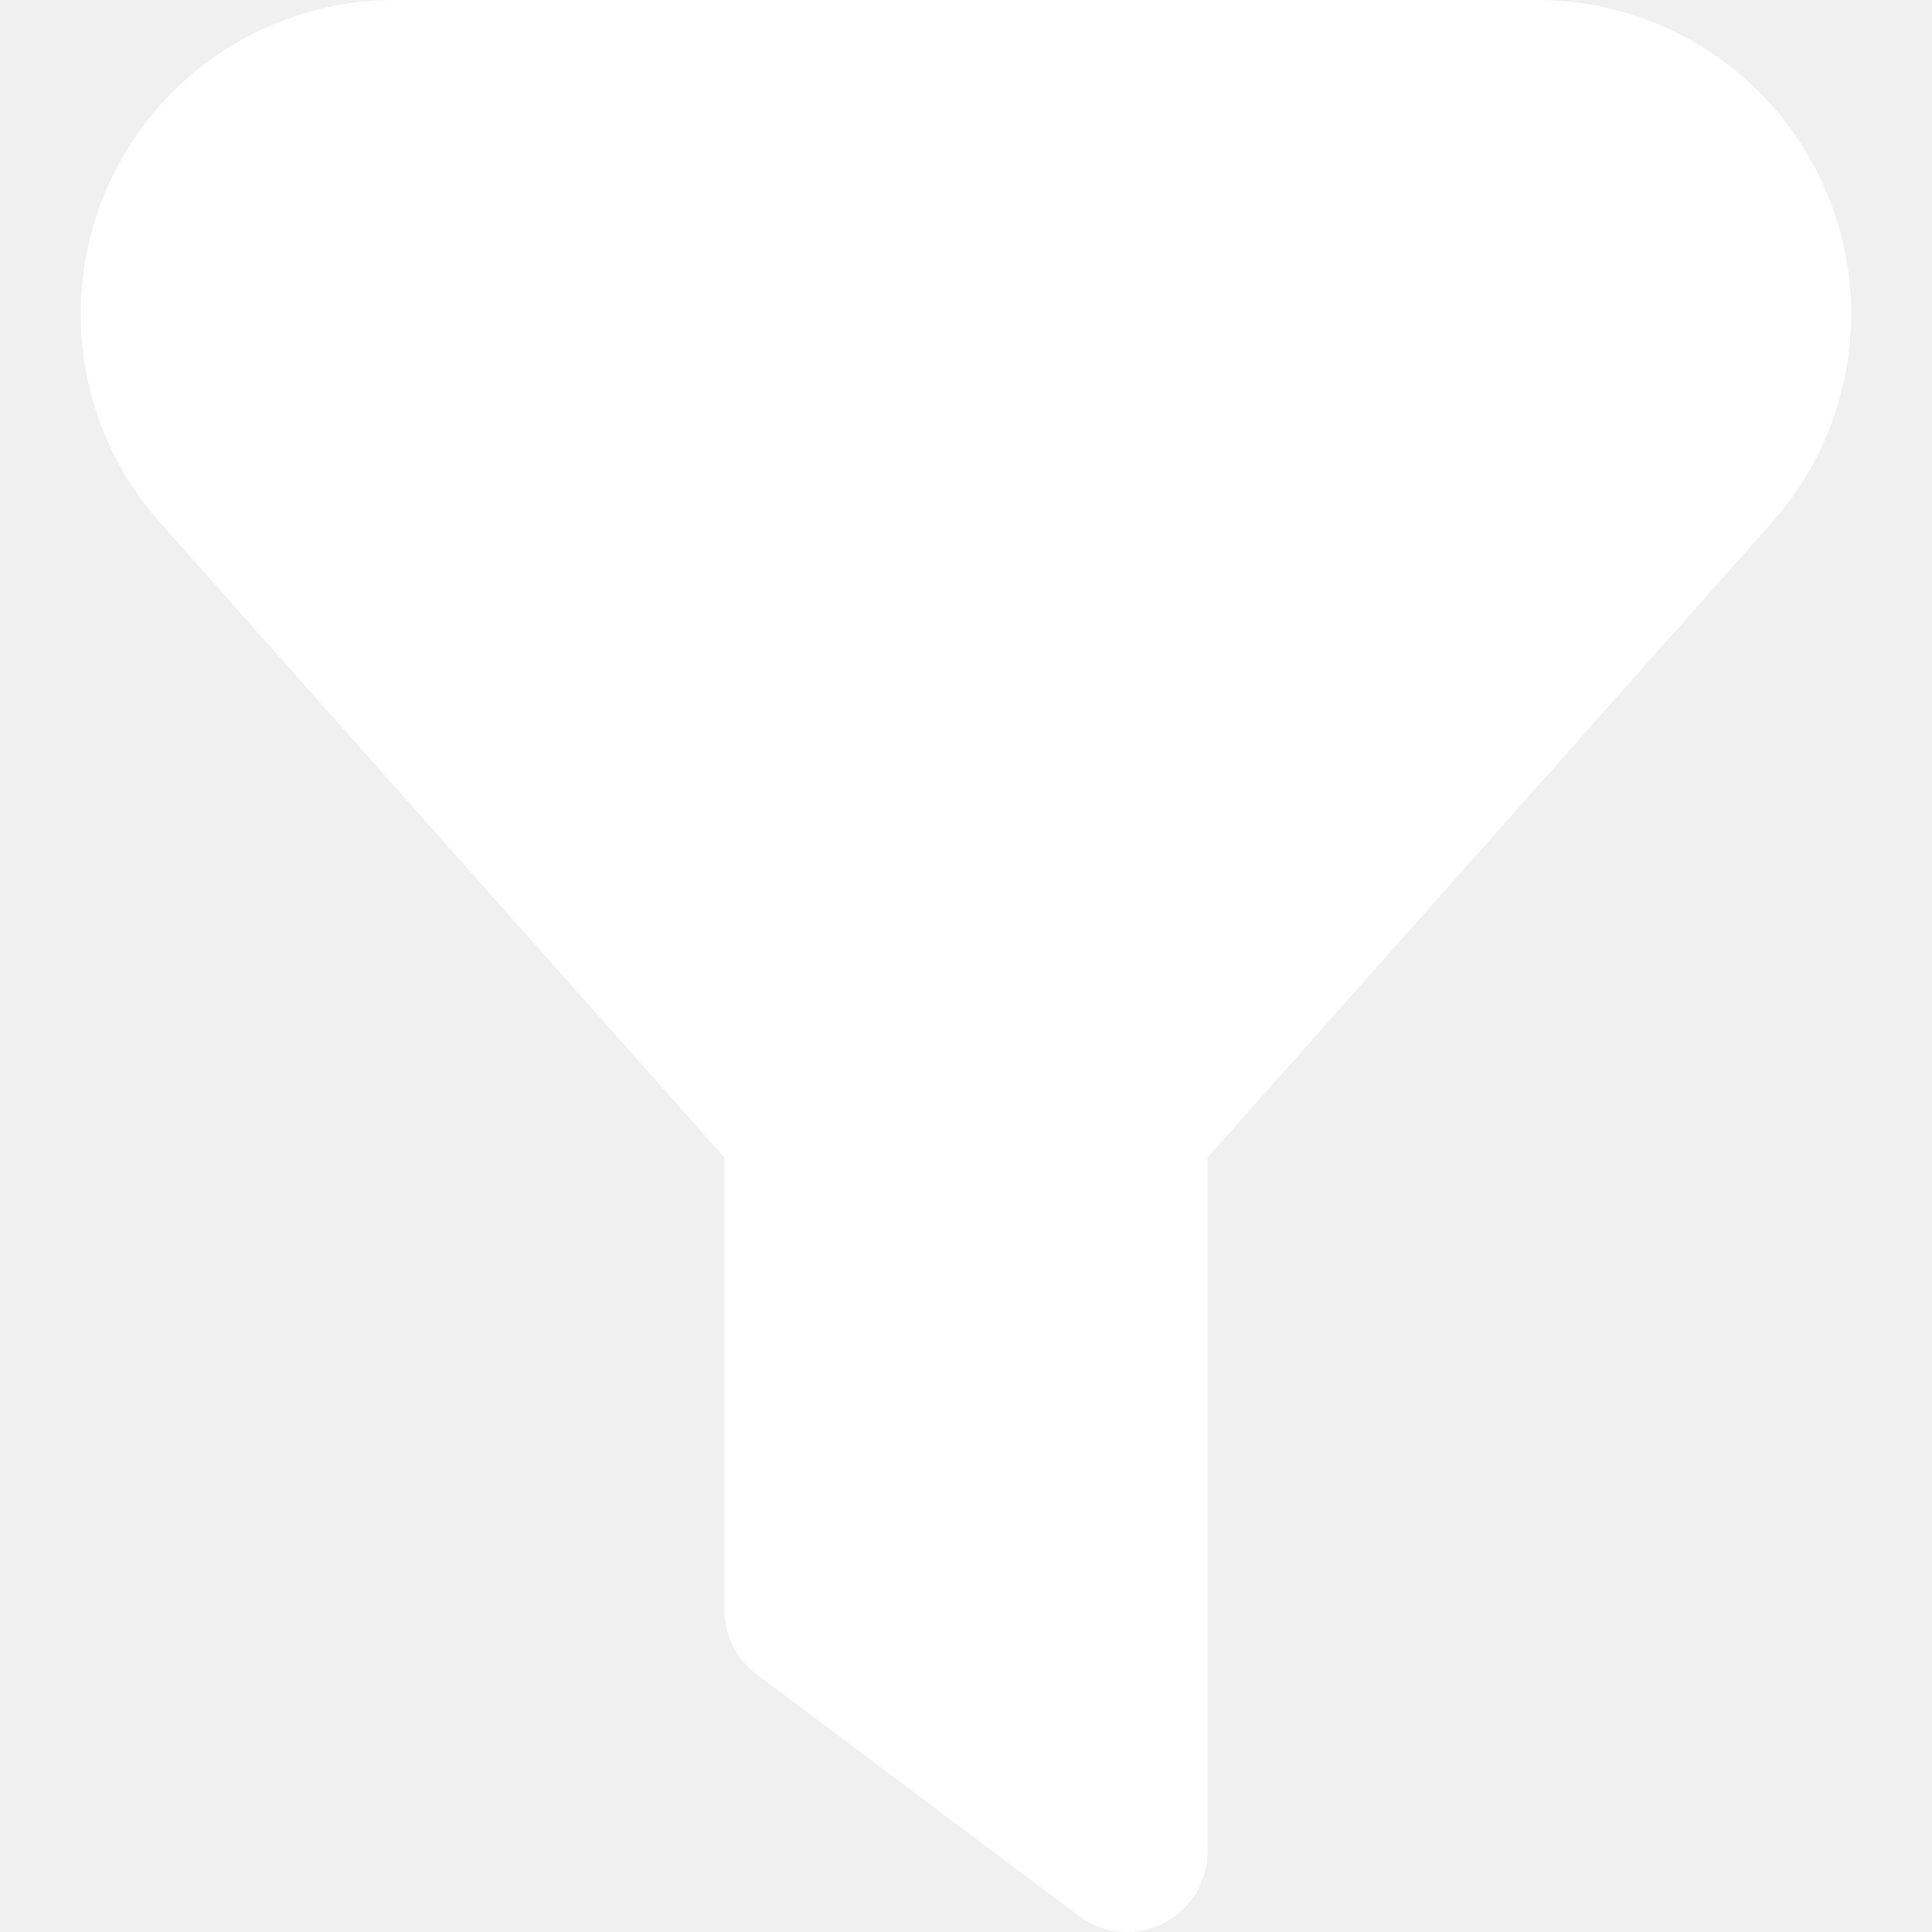
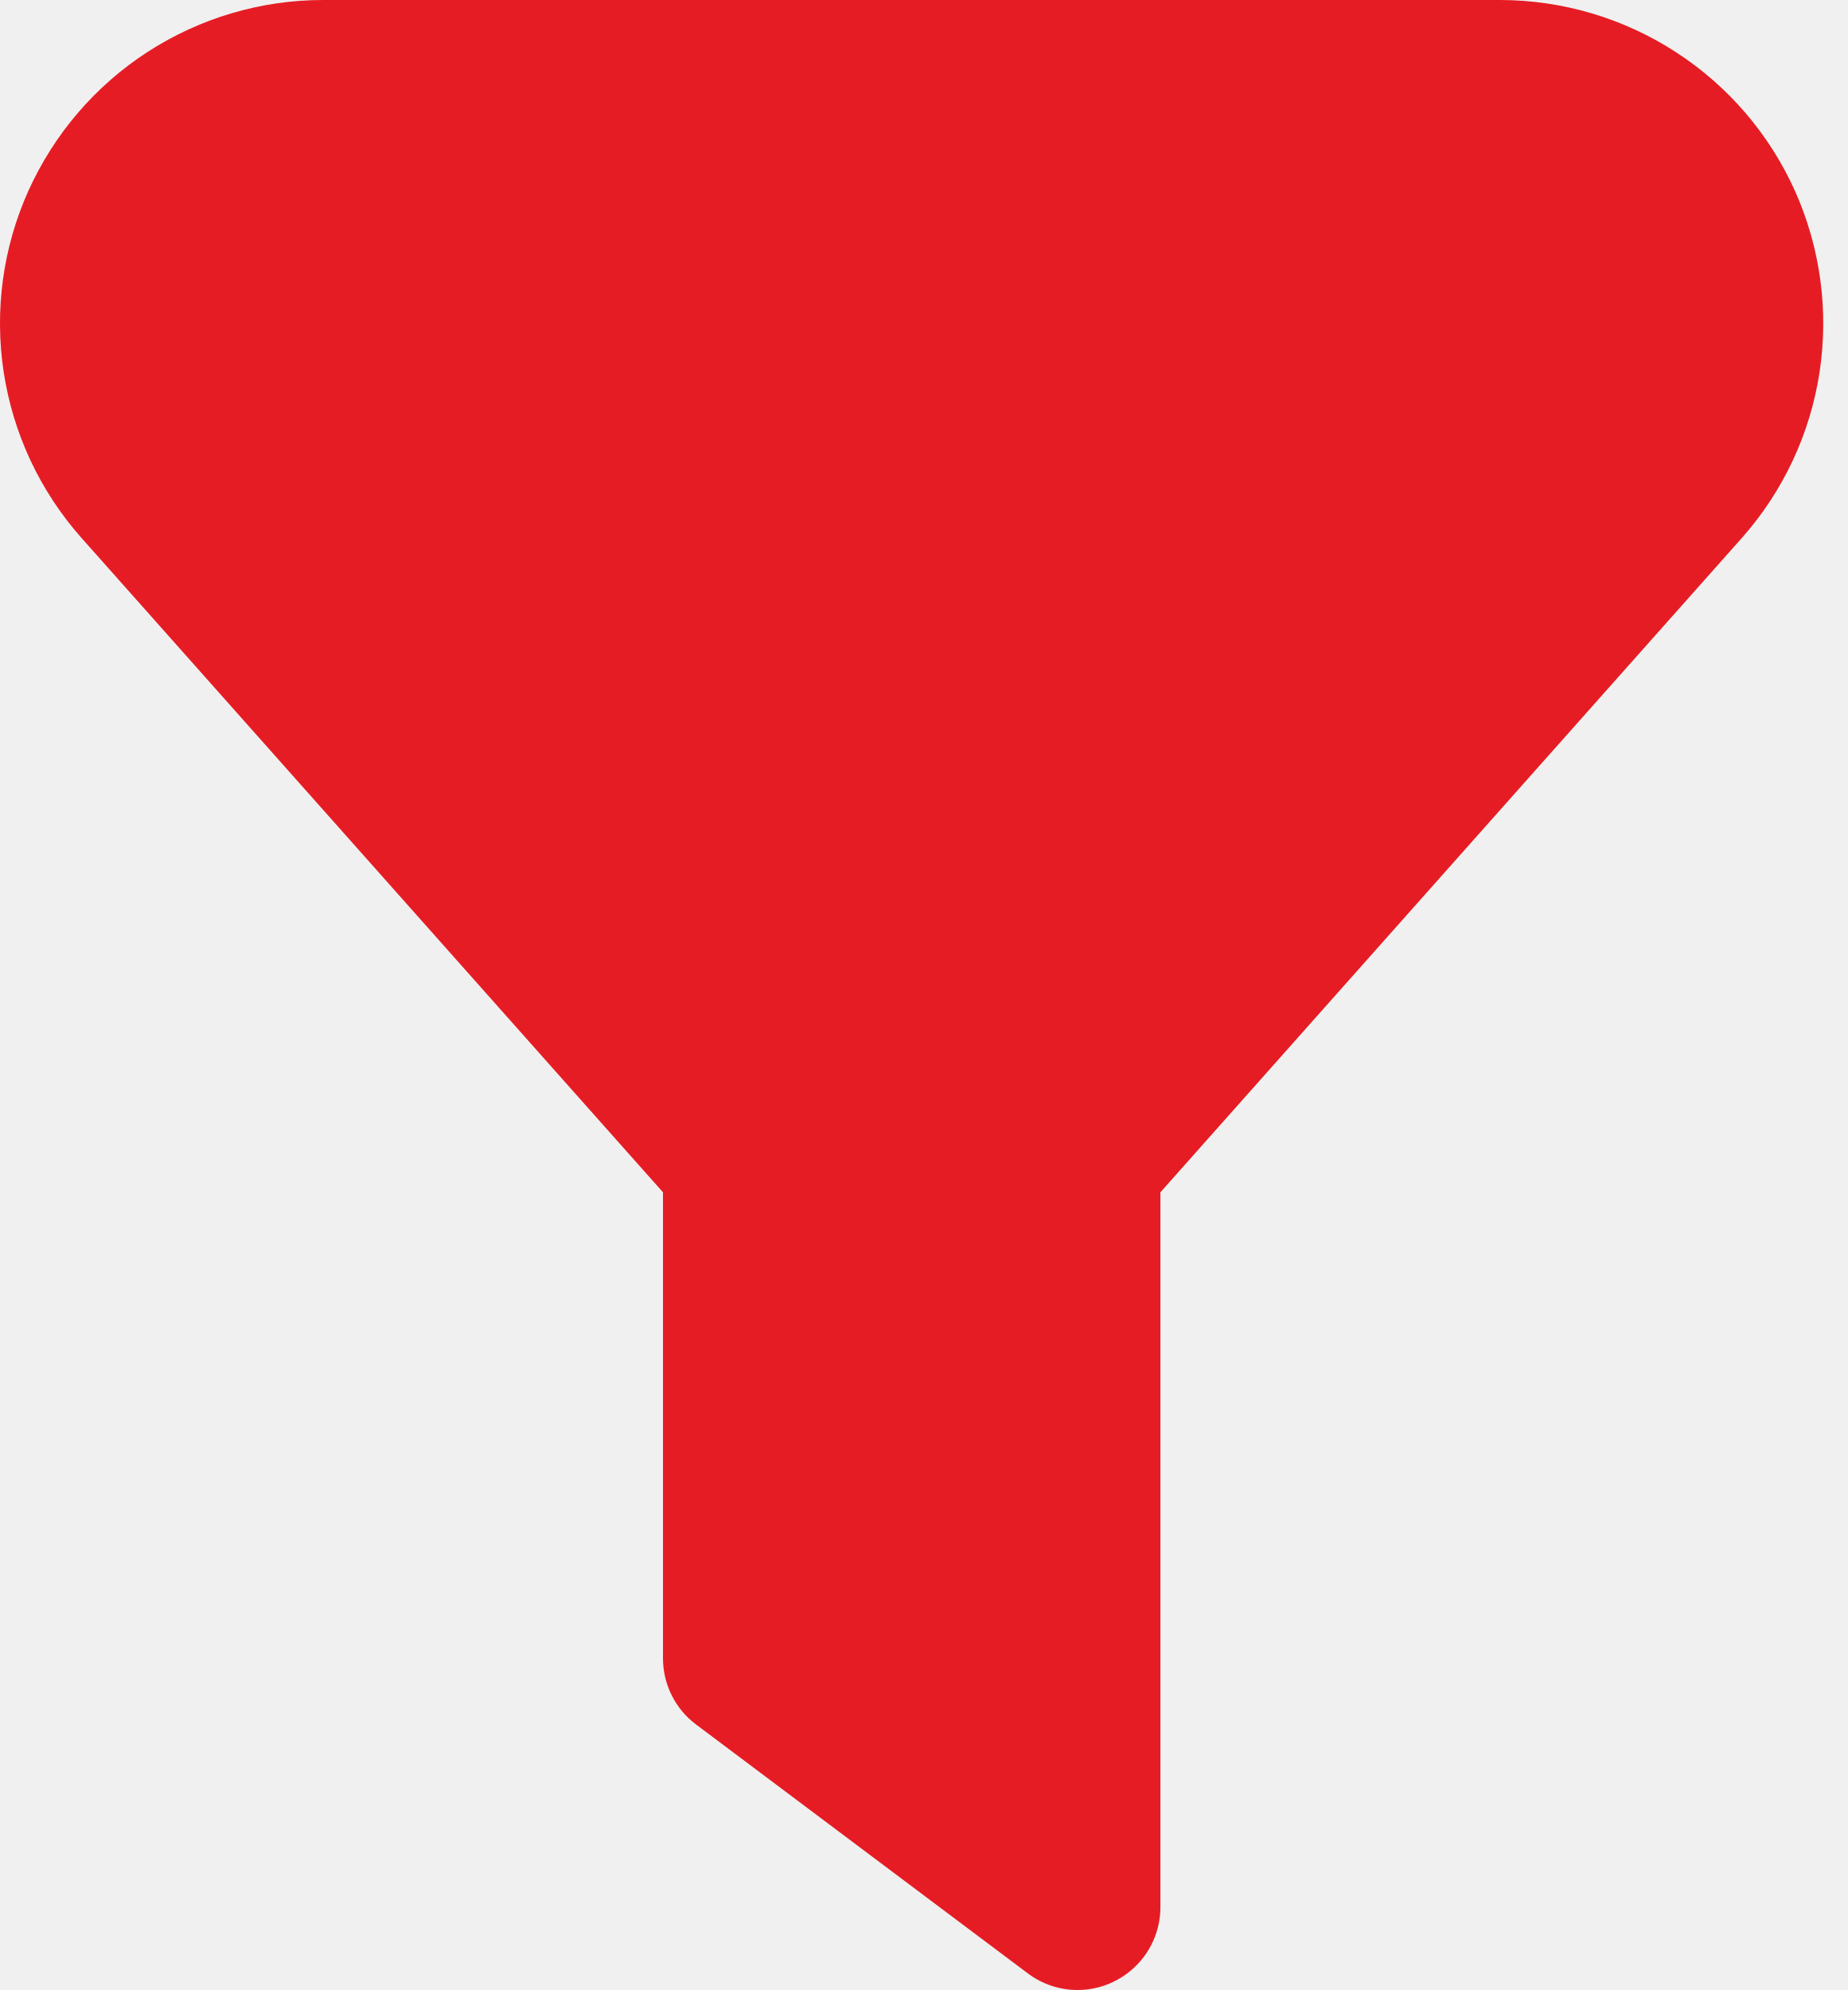
- <svg xmlns="http://www.w3.org/2000/svg" width="14" height="14" viewBox="0 0 14 14" fill="none">
-   <g clip-path="url(#clip0_1_350)">
-     <path d="M8.167 14C8.04 14 7.918 13.959 7.817 13.883L5.483 12.133C5.411 12.079 5.352 12.008 5.312 11.928C5.271 11.847 5.25 11.757 5.25 11.667V8.388L1.157 3.784C0.867 3.456 0.677 3.051 0.611 2.618C0.545 2.185 0.605 1.742 0.785 1.342C0.964 0.943 1.256 0.603 1.624 0.365C1.991 0.127 2.42 0 2.858 0L11.142 0C11.58 0.001 12.008 0.128 12.376 0.366C12.744 0.604 13.035 0.943 13.214 1.343C13.394 1.743 13.454 2.186 13.388 2.619C13.322 3.052 13.132 3.457 12.841 3.785L8.75 8.388V13.417C8.75 13.571 8.689 13.72 8.579 13.829C8.47 13.938 8.321 14 8.167 14Z" fill="white" />
-   </g>
-   <defs>
-     <clipPath id="clip0_1_350">
-       <rect width="14" height="14" fill="white" />
-     </clipPath>
-   </defs>
+ <svg xmlns="http://www.w3.org/2000/svg" width="13" height="14" viewBox="0 0 13 14" fill="none">
+   <path d="M7.582 14C7.456 14 7.333 13.959 7.232 13.883L4.899 12.133C4.826 12.079 4.767 12.008 4.727 11.928C4.686 11.847 4.665 11.757 4.665 11.667V8.388L0.573 3.784C0.282 3.456 0.092 3.051 0.026 2.618C-0.04 2.185 0.02 1.742 0.2 1.342C0.38 0.943 0.671 0.603 1.039 0.365C1.407 0.127 1.835 0 2.274 0L10.557 0C10.995 0.001 11.424 0.128 11.791 0.366C12.159 0.604 12.45 0.943 12.63 1.343C12.809 1.743 12.869 2.186 12.803 2.619C12.737 3.052 12.547 3.457 12.256 3.785L8.165 8.388V13.417C8.165 13.571 8.104 13.72 7.994 13.829C7.885 13.938 7.737 14 7.582 14Z" fill="#E61C24" />
</svg>
